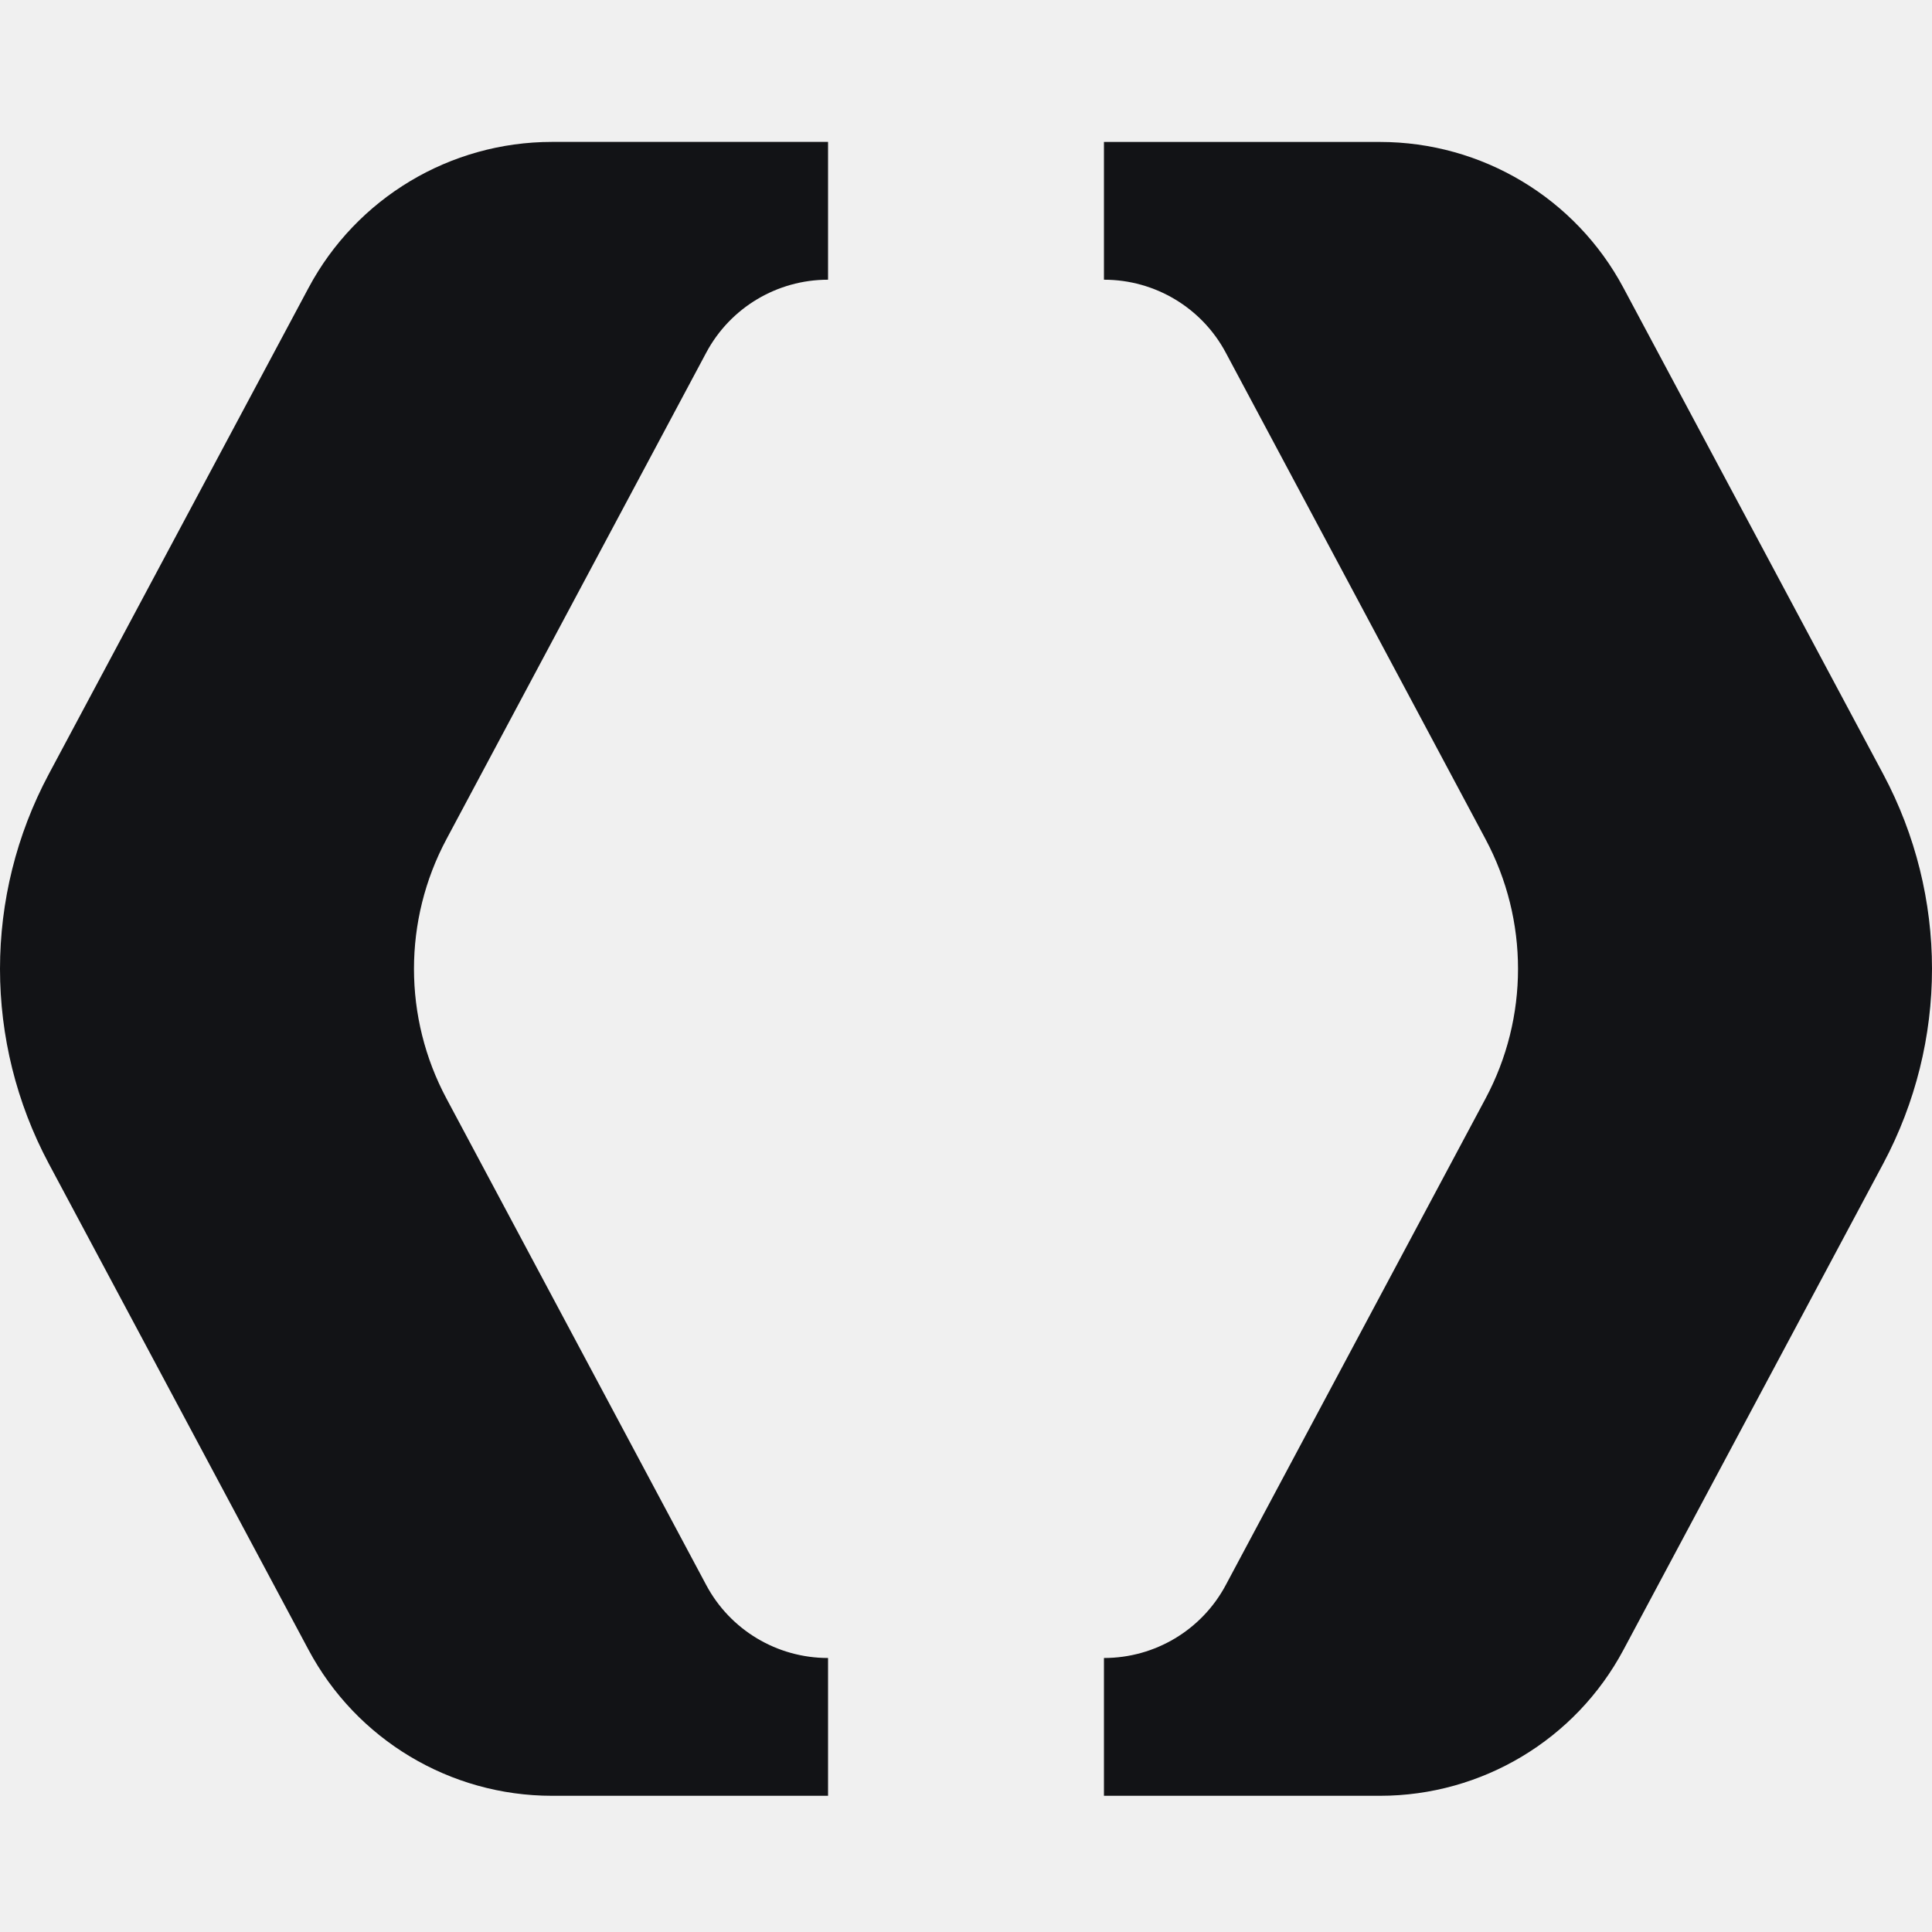
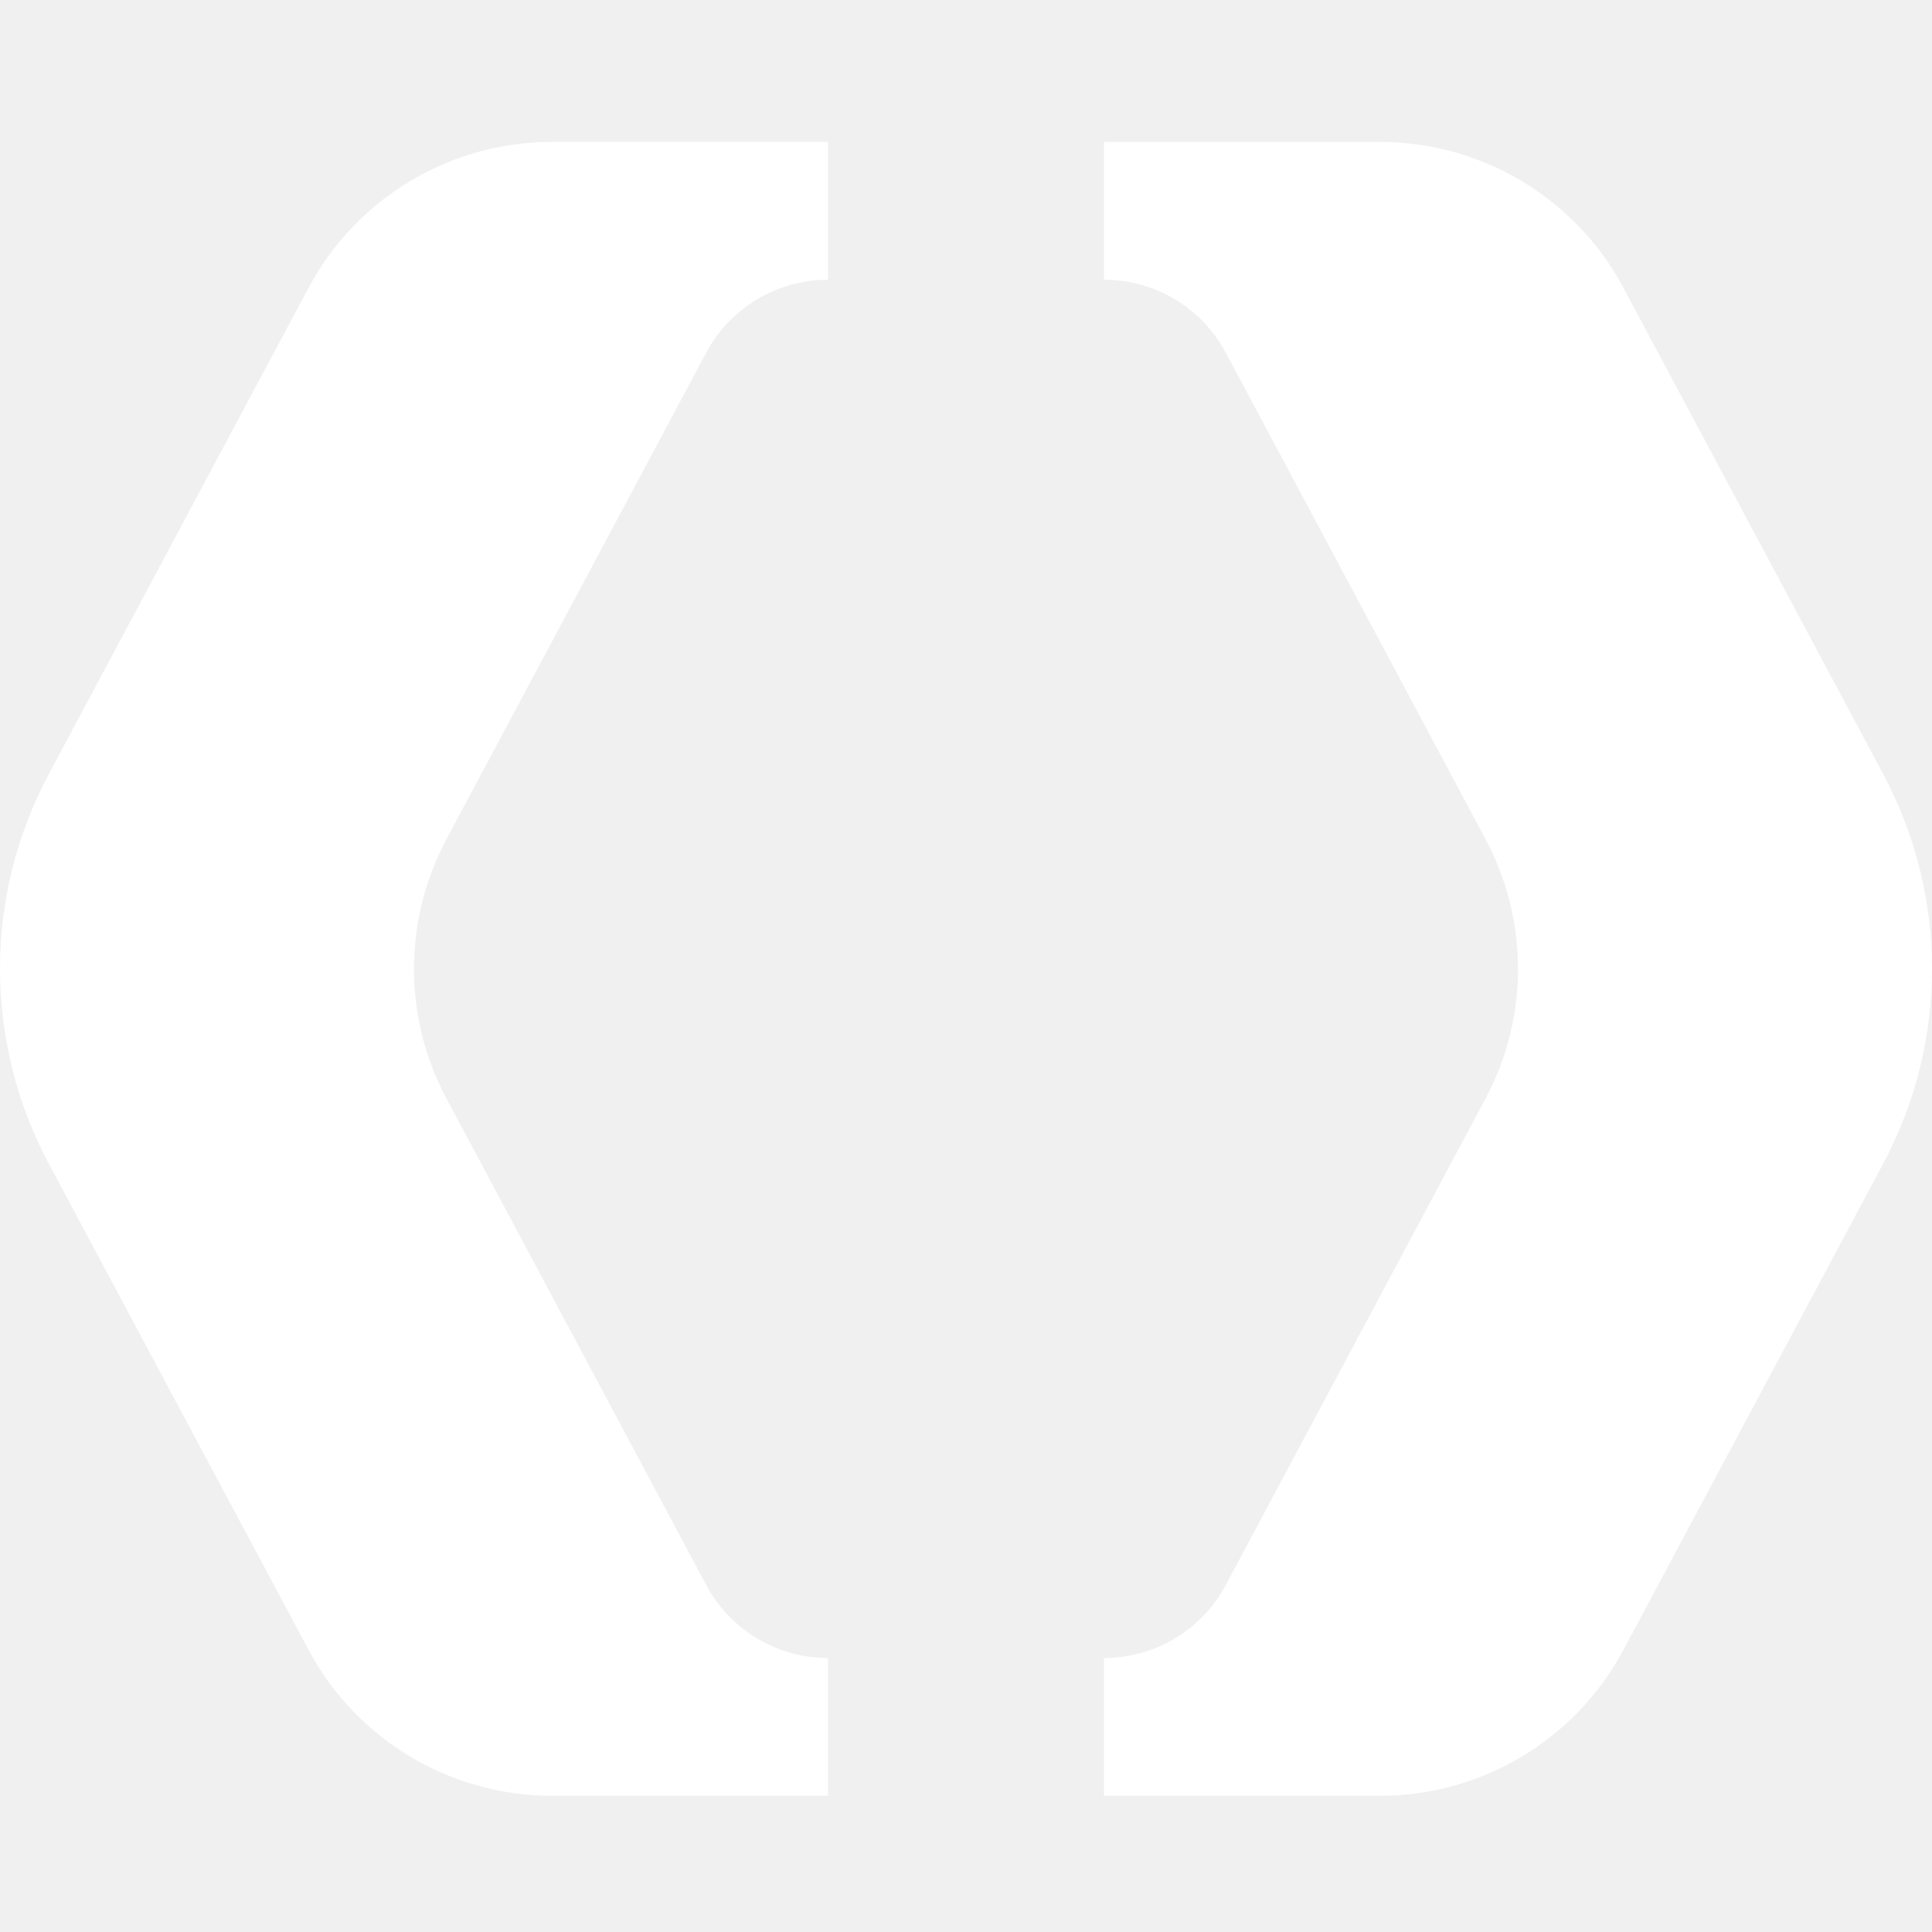
<svg xmlns="http://www.w3.org/2000/svg" width="40" height="40" viewBox="0 0 40 40" fill="none">
-   <path d="M6.388 5.96L1.008 16.031C0.336 17.291 0 18.674 0 20.059C0 21.444 0.336 22.827 1.008 24.088L6.388 34.158C7.38 36.018 9.319 37.18 11.429 37.18H17.144V34.327H17.142C16.088 34.327 15.118 33.747 14.622 32.817L9.244 22.745C8.795 21.905 8.571 20.983 8.571 20.059C8.571 19.135 8.795 18.213 9.244 17.373L14.622 7.301C15.118 6.371 16.088 5.791 17.142 5.791H17.144V2.938H11.429C9.319 2.938 7.38 4.1 6.388 5.96Z" fill="#121316" />
-   <path d="M38.992 16.031L33.612 5.96C32.62 4.1 30.681 2.939 28.571 2.939H22.856V5.791H22.858C23.912 5.791 24.882 6.371 25.378 7.301L30.756 17.373C31.205 18.213 31.429 19.135 31.429 20.059C31.429 20.983 31.205 21.905 30.756 22.745L25.378 32.817C24.882 33.747 23.912 34.327 22.858 34.327H22.856V37.18H28.571C30.681 37.18 32.62 36.018 33.612 34.158L38.992 24.088C39.663 22.827 40 21.444 40 20.059C40 18.674 39.663 17.291 38.992 16.031Z" fill="#121316" />
+   <path d="M6.388 5.96L1.008 16.031C0.336 17.291 0 18.674 0 20.059C0 21.444 0.336 22.827 1.008 24.088L6.388 34.158C7.38 36.018 9.319 37.18 11.429 37.18H17.144V34.327H17.142C16.088 34.327 15.118 33.747 14.622 32.817L9.244 22.745C8.795 21.905 8.571 20.983 8.571 20.059C8.571 19.135 8.795 18.213 9.244 17.373L14.622 7.301C15.118 6.371 16.088 5.791 17.142 5.791H17.144V2.938H11.429C9.319 2.938 7.38 4.1 6.388 5.96Z" fill="#fff" />
+   <path d="M38.992 16.031L33.612 5.96C32.62 4.1 30.681 2.939 28.571 2.939H22.856V5.791H22.858C23.912 5.791 24.882 6.371 25.378 7.301L30.756 17.373C31.205 18.213 31.429 19.135 31.429 20.059C31.429 20.983 31.205 21.905 30.756 22.745L25.378 32.817C24.882 33.747 23.912 34.327 22.858 34.327H22.856V37.18H28.571C30.681 37.18 32.62 36.018 33.612 34.158L38.992 24.088C39.663 22.827 40 21.444 40 20.059C40 18.674 39.663 17.291 38.992 16.031Z" fill="#fff" />
</svg>
